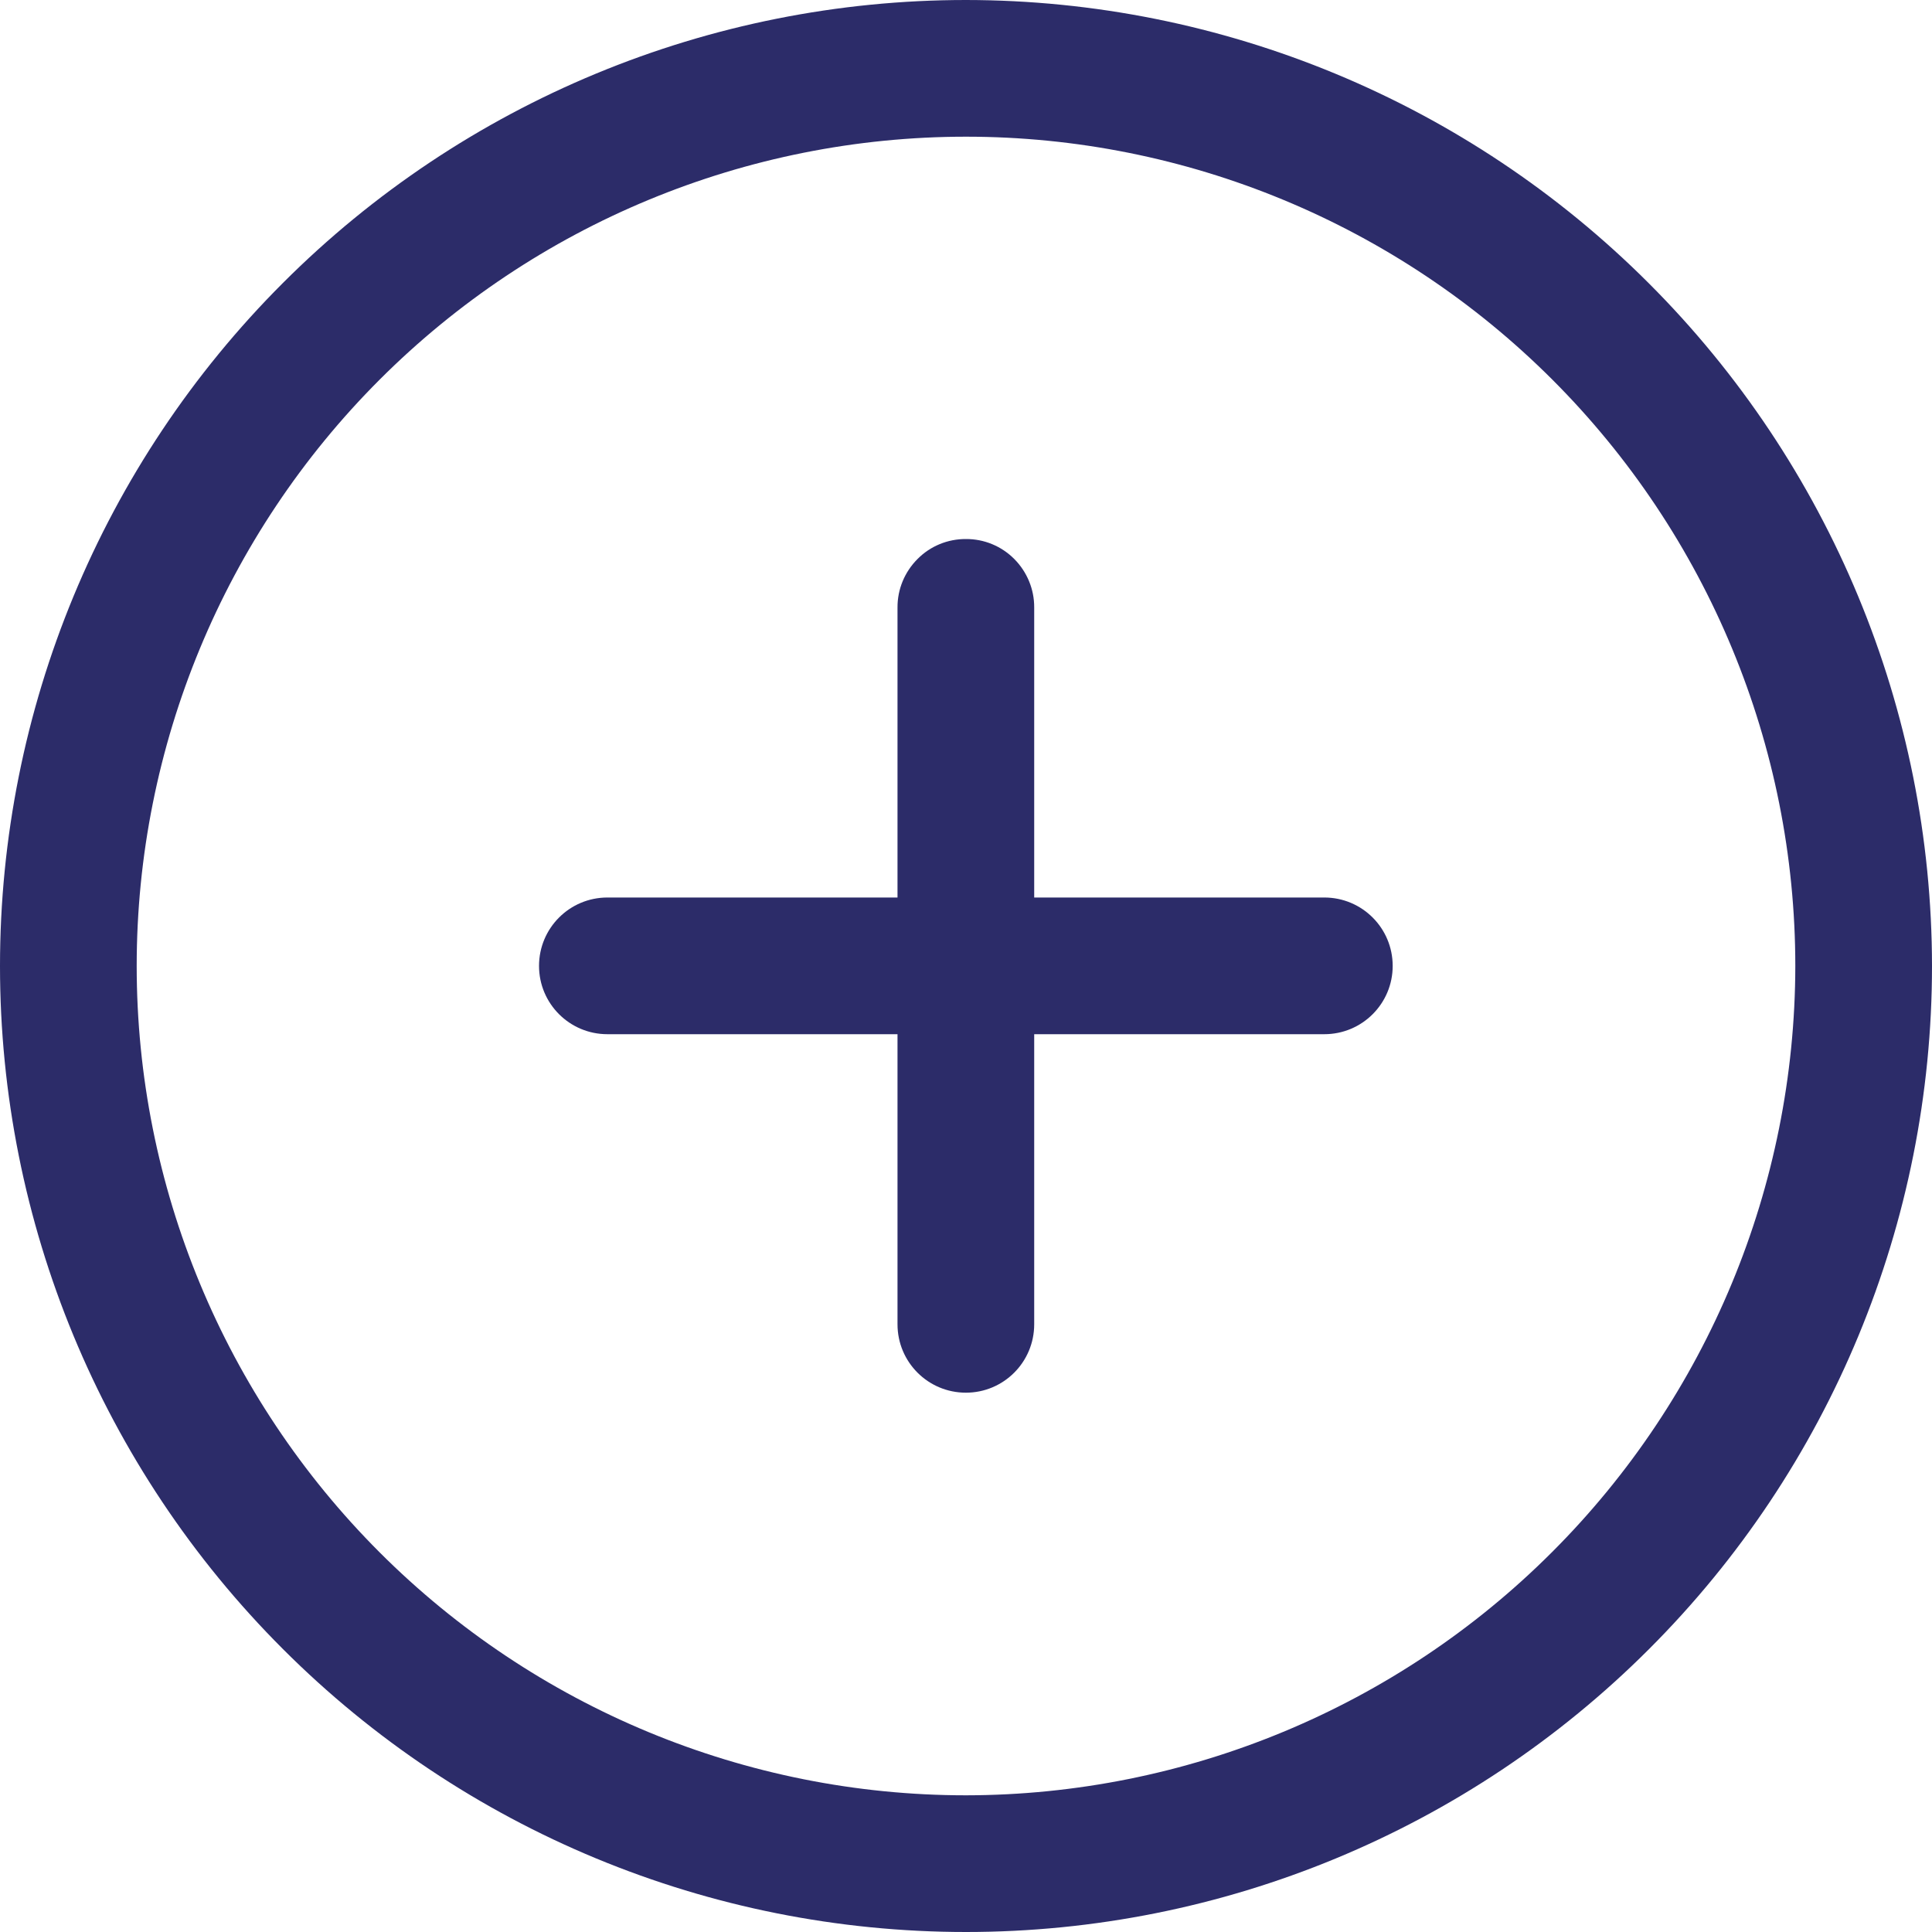
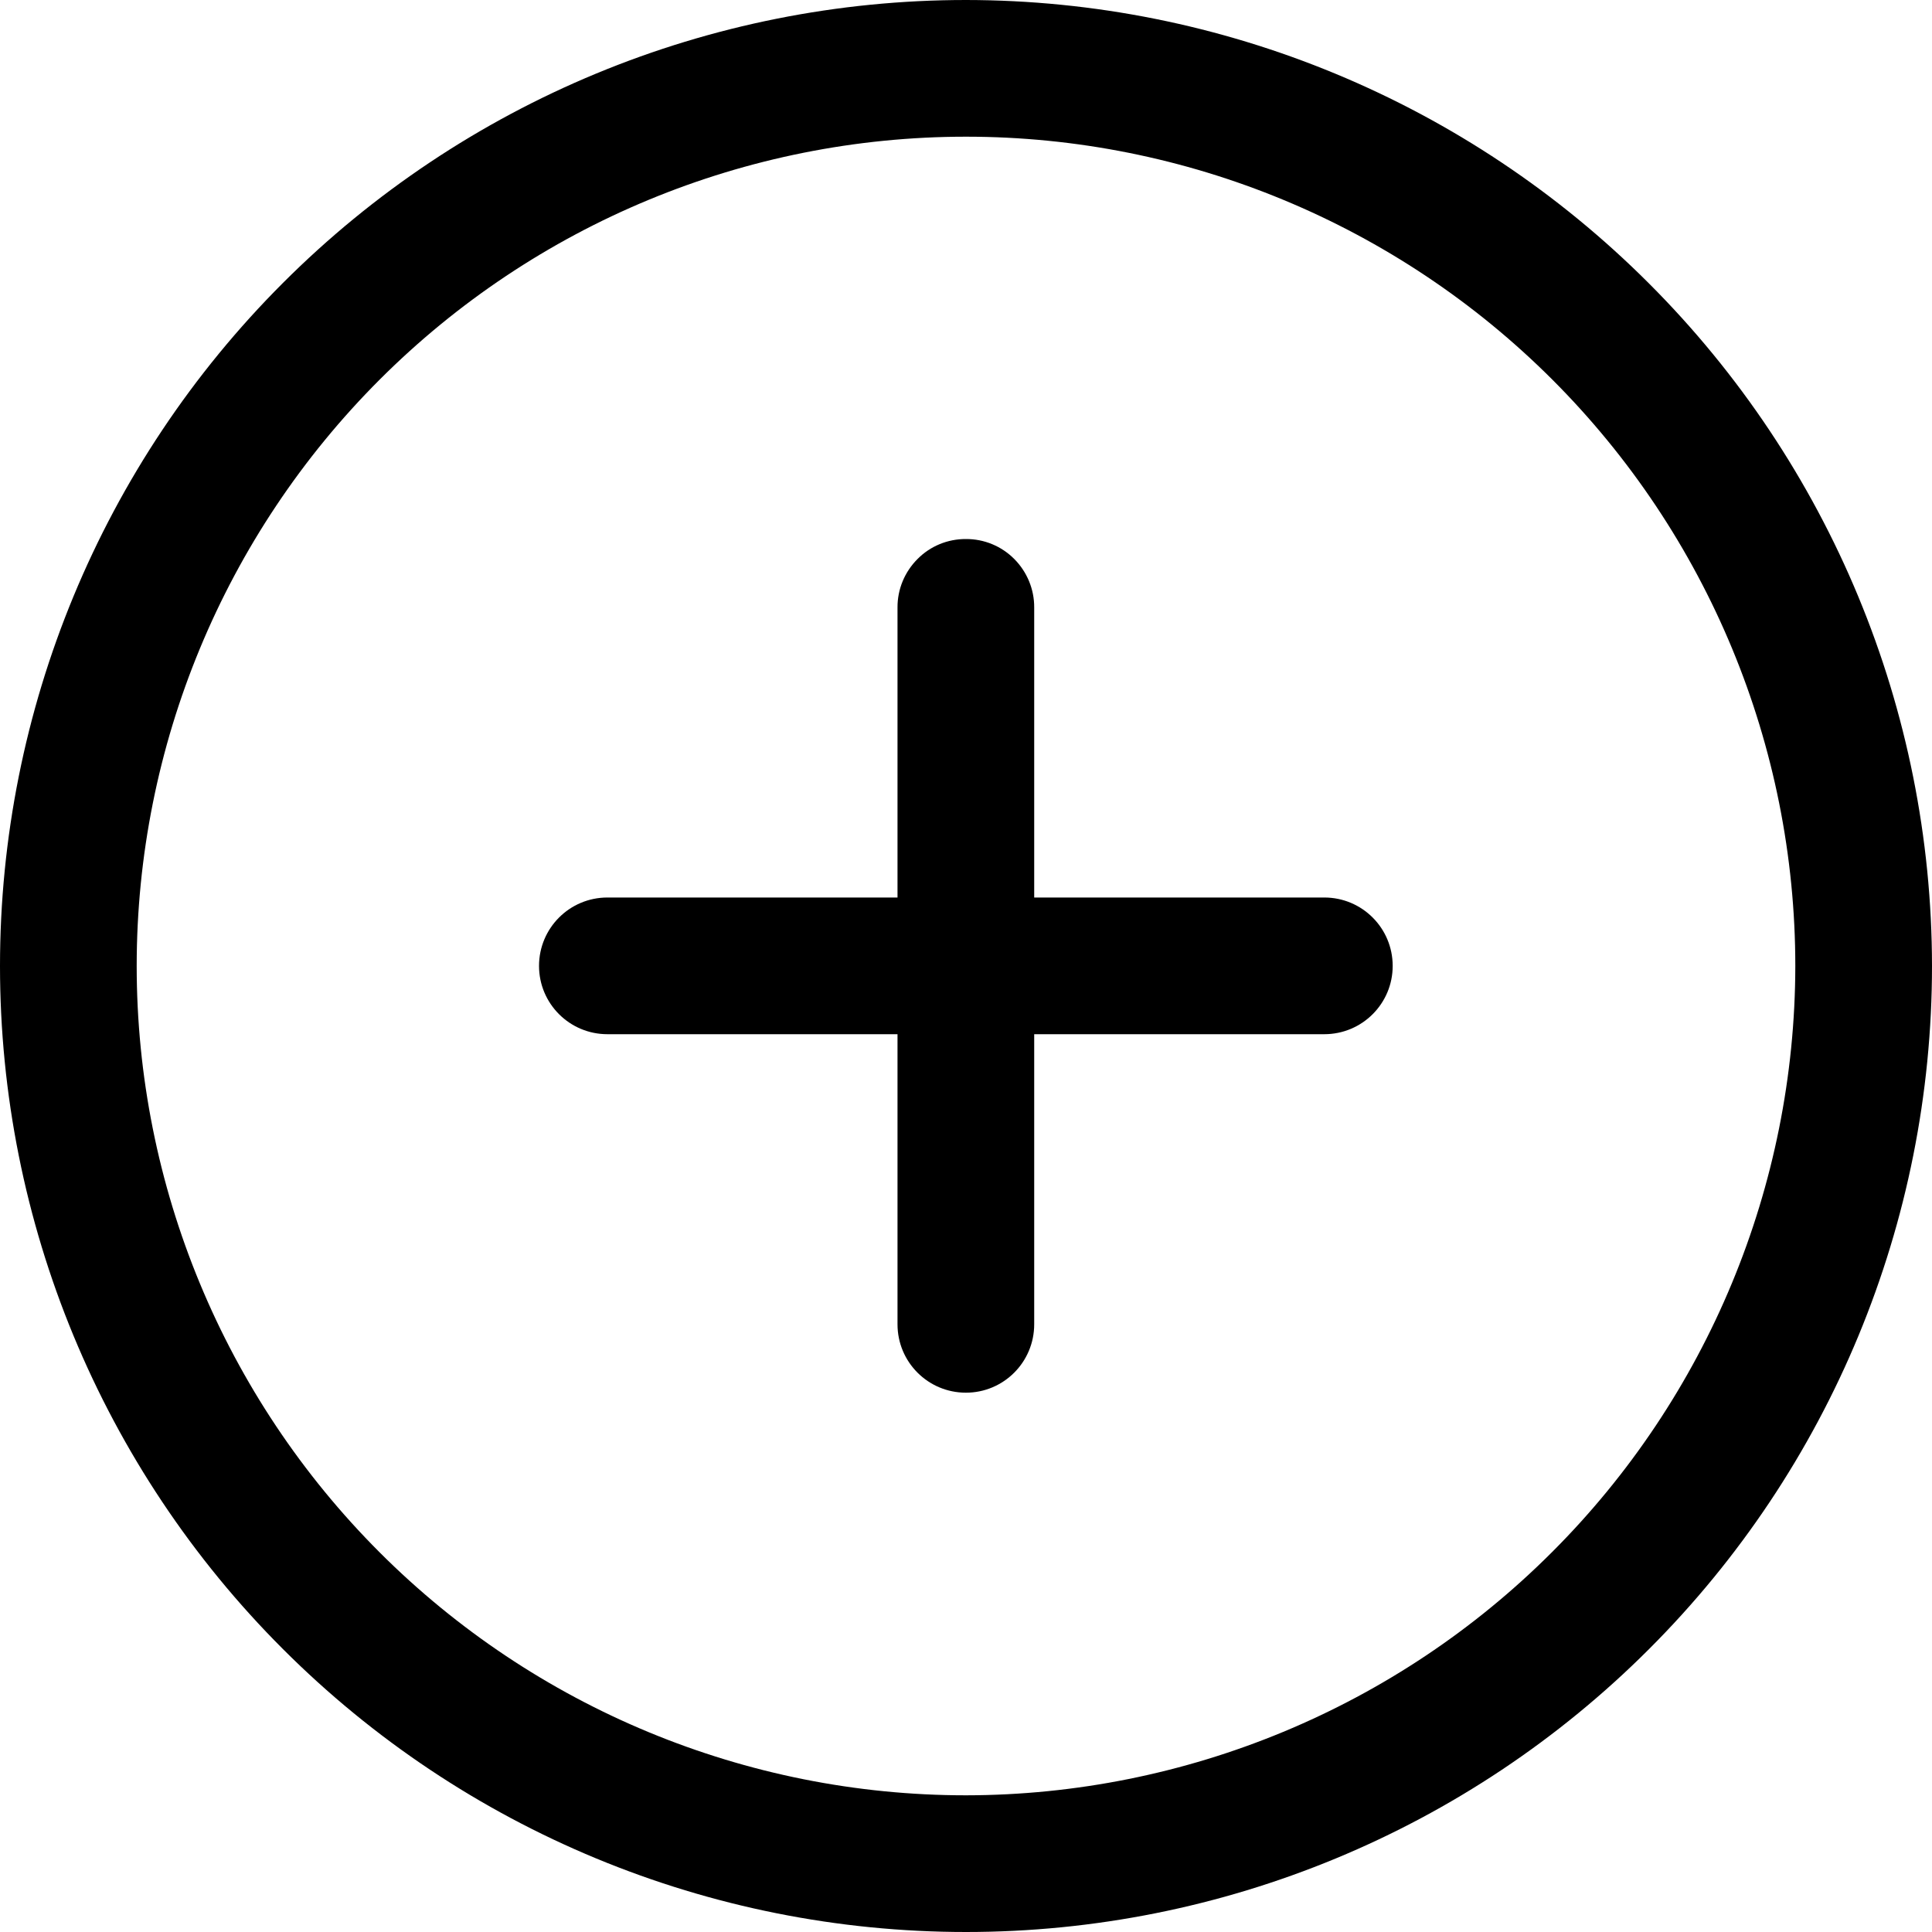
- <svg xmlns="http://www.w3.org/2000/svg" width="20" height="20" viewBox="0 0 20 20" fill="none">
-   <path d="M10 0C7.347 0 4.804 1.053 2.929 2.929C1.053 4.804 0 7.347 0 10C0 12.653 1.053 15.196 2.929 17.071C4.804 18.947 7.347 20 10 20C12.653 20 15.196 18.947 17.071 17.071C18.947 15.196 20 12.653 20 10C19.998 7.348 18.943 4.806 17.068 2.932C15.194 1.057 12.651 0.002 10 0ZM10 18.585C7.723 18.585 5.54 17.68 3.93 16.07C2.32 14.46 1.415 12.277 1.415 10C1.415 7.723 2.32 5.54 3.93 3.93C5.54 2.32 7.723 1.415 10 1.415C12.277 1.415 14.46 2.32 16.07 3.93C17.68 5.54 18.585 7.723 18.585 10C18.582 12.276 17.677 14.458 16.067 16.067C14.458 17.677 12.275 18.582 10 18.585Z" fill="#2C2C69" />
-   <path d="M13.709 9.291H6.288C5.896 9.291 5.58 9.608 5.58 9.999C5.58 10.389 5.896 10.706 6.288 10.706H13.709C14.101 10.706 14.417 10.389 14.417 9.999C14.417 9.608 14.101 9.291 13.709 9.291Z" fill="#2C2C69" />
-   <path d="M9.999 5.58C9.811 5.579 9.63 5.653 9.498 5.787C9.365 5.92 9.29 6.1 9.291 6.288V13.709C9.291 14.101 9.608 14.417 9.999 14.417C10.389 14.417 10.706 14.101 10.706 13.709V6.288C10.707 6.1 10.632 5.92 10.5 5.787C10.367 5.653 10.187 5.579 9.999 5.58Z" fill="#2C2C69" />
+ <svg xmlns="http://www.w3.org/2000/svg" viewBox="0 0 20 20" fill="currentColor">
+   <path d="M10 0C7.347 0 4.804 1.053 2.929 2.929C1.053 4.804 0 7.347 0 10C0 12.653 1.053 15.196 2.929 17.071C4.804 18.947 7.347 20 10 20C12.653 20 15.196 18.947 17.071 17.071C18.947 15.196 20 12.653 20 10C19.998 7.348 18.943 4.806 17.068 2.932C15.194 1.057 12.651 0.002 10 0ZM10 18.585C7.723 18.585 5.54 17.68 3.93 16.07C2.32 14.46 1.415 12.277 1.415 10C1.415 7.723 2.32 5.54 3.93 3.93C5.54 2.32 7.723 1.415 10 1.415C12.277 1.415 14.46 2.32 16.07 3.93C17.68 5.54 18.585 7.723 18.585 10C18.582 12.276 17.677 14.458 16.067 16.067C14.458 17.677 12.275 18.582 10 18.585Z" fill="currentColor" />
+   <path d="M13.709 9.291H6.288C5.896 9.291 5.58 9.608 5.58 9.999C5.58 10.389 5.896 10.706 6.288 10.706H13.709C14.101 10.706 14.417 10.389 14.417 9.999C14.417 9.608 14.101 9.291 13.709 9.291Z" fill="currentColor" />
+   <path d="M9.999 5.58C9.811 5.579 9.63 5.653 9.498 5.787C9.365 5.92 9.29 6.1 9.291 6.288V13.709C9.291 14.101 9.608 14.417 9.999 14.417C10.389 14.417 10.706 14.101 10.706 13.709V6.288C10.707 6.1 10.632 5.92 10.5 5.787C10.367 5.653 10.187 5.579 9.999 5.58Z" fill="currentColor" />
</svg>
